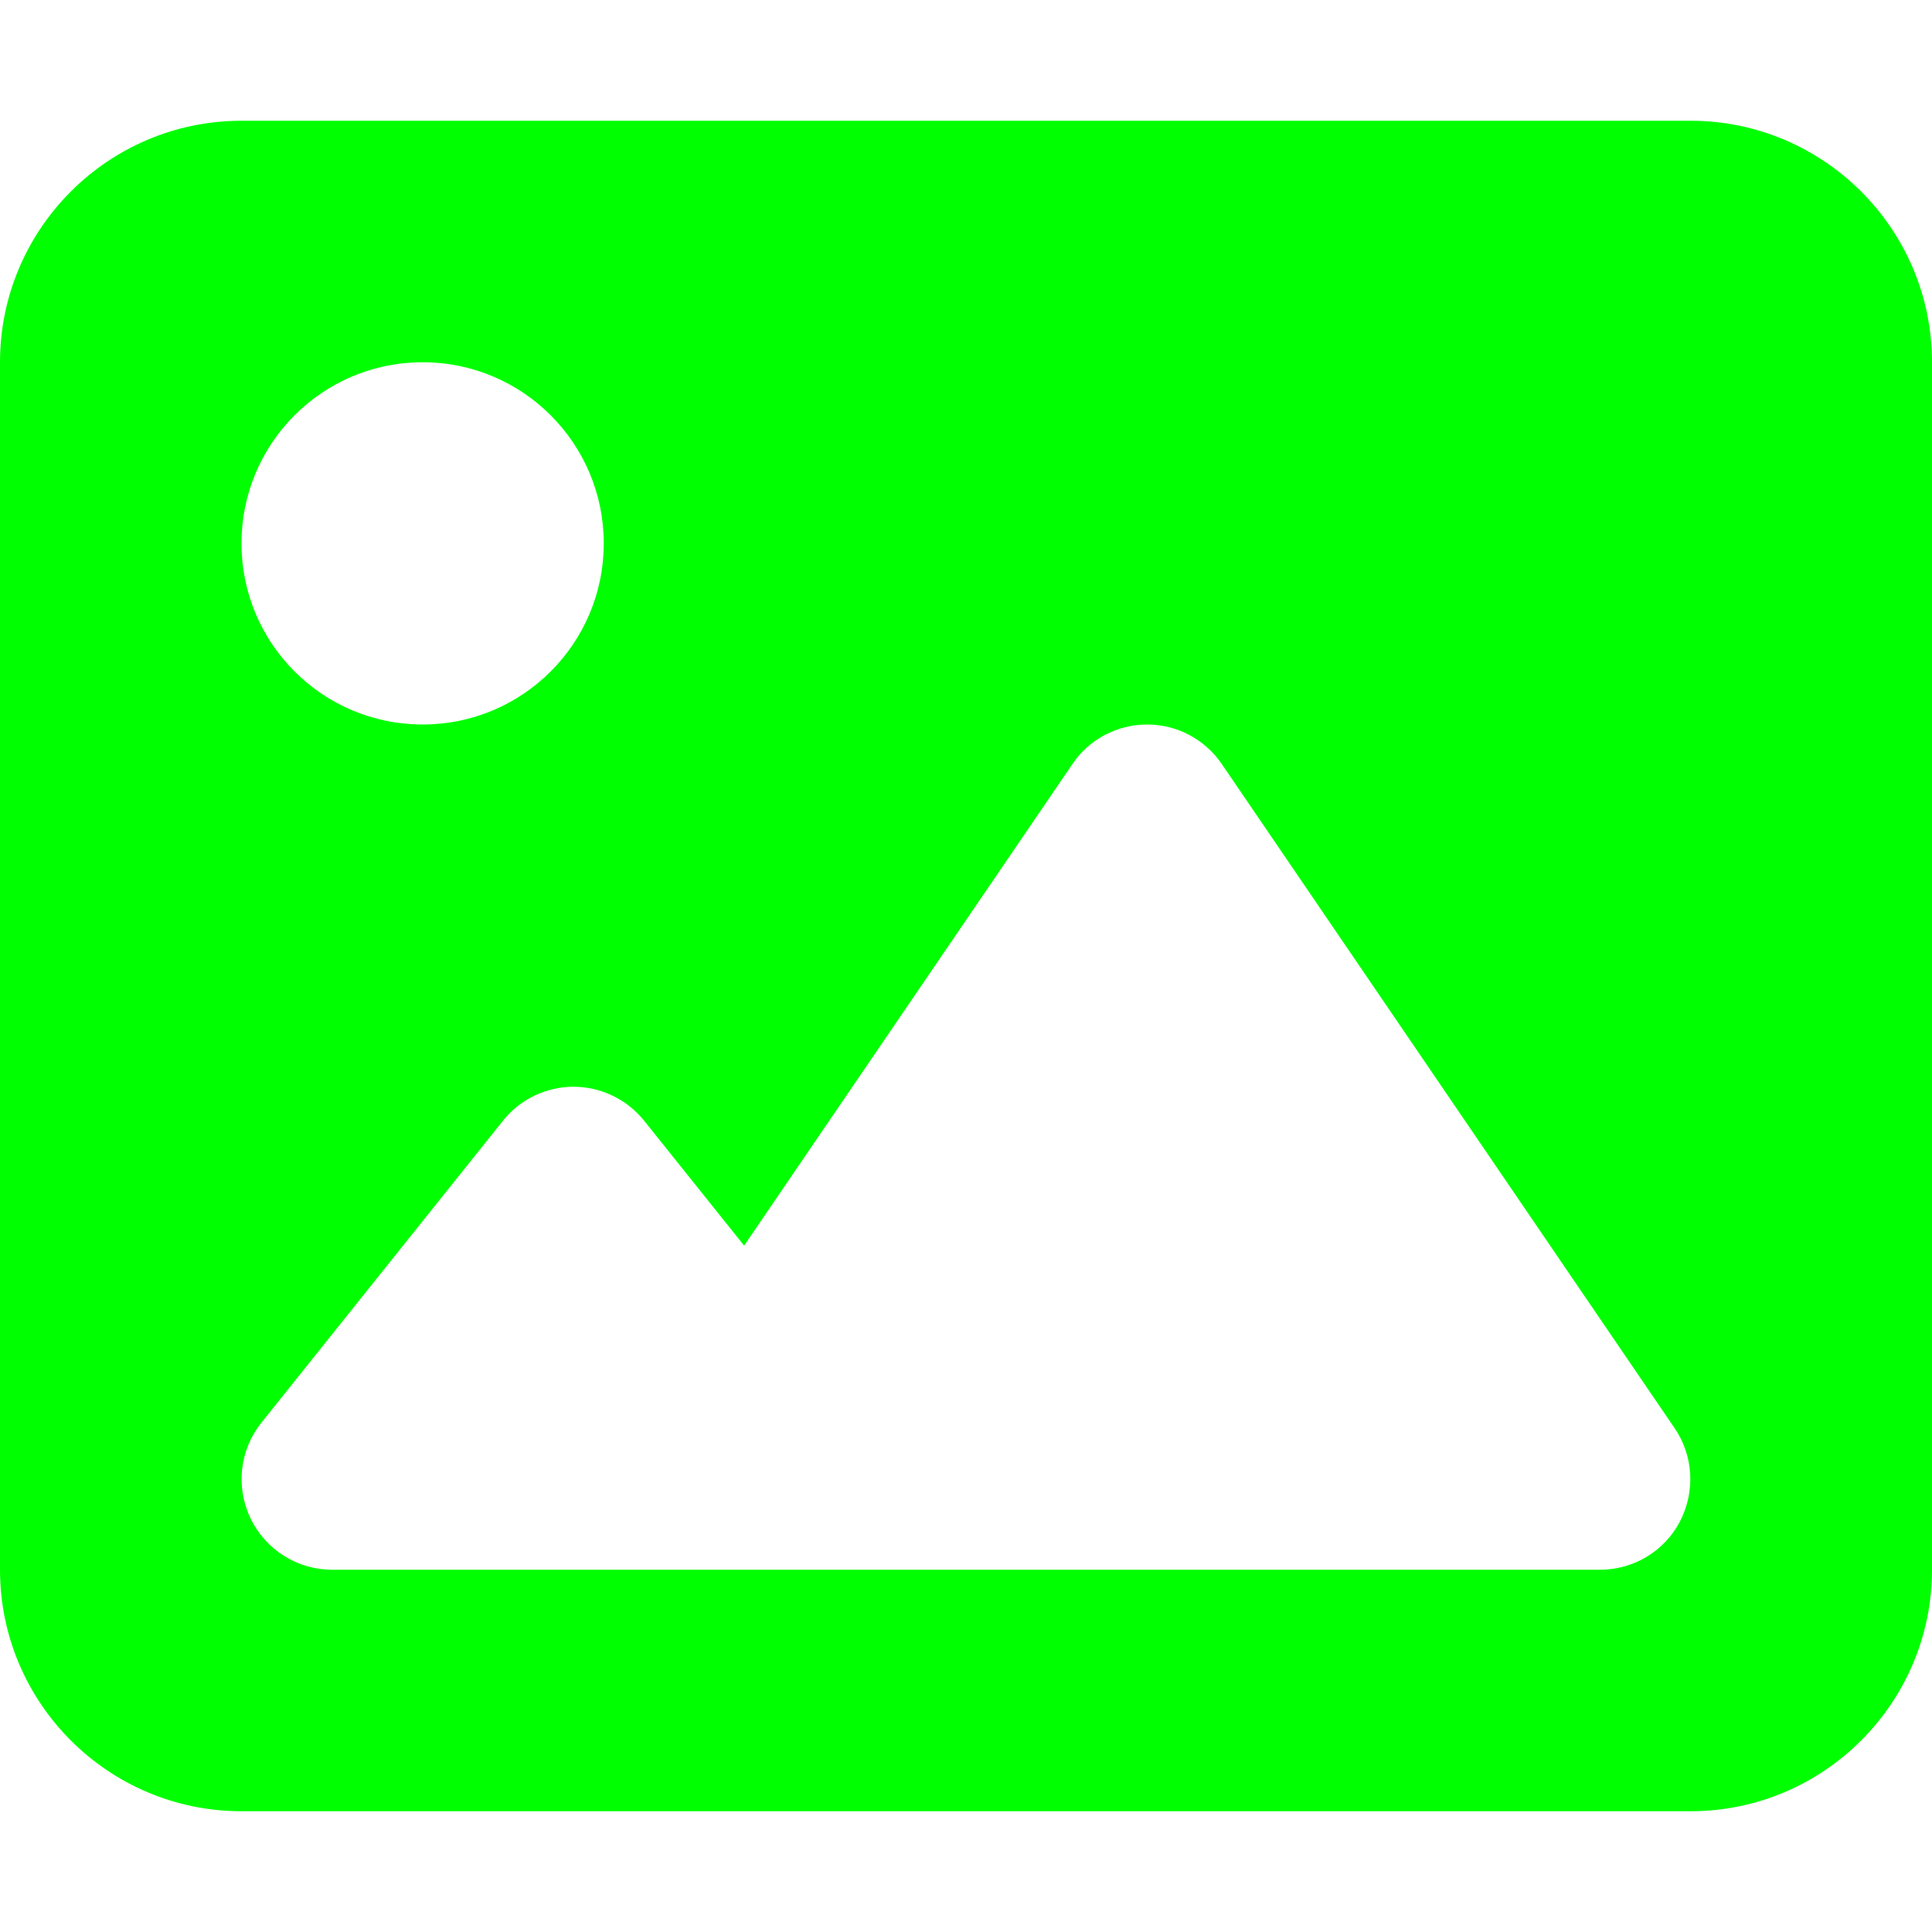
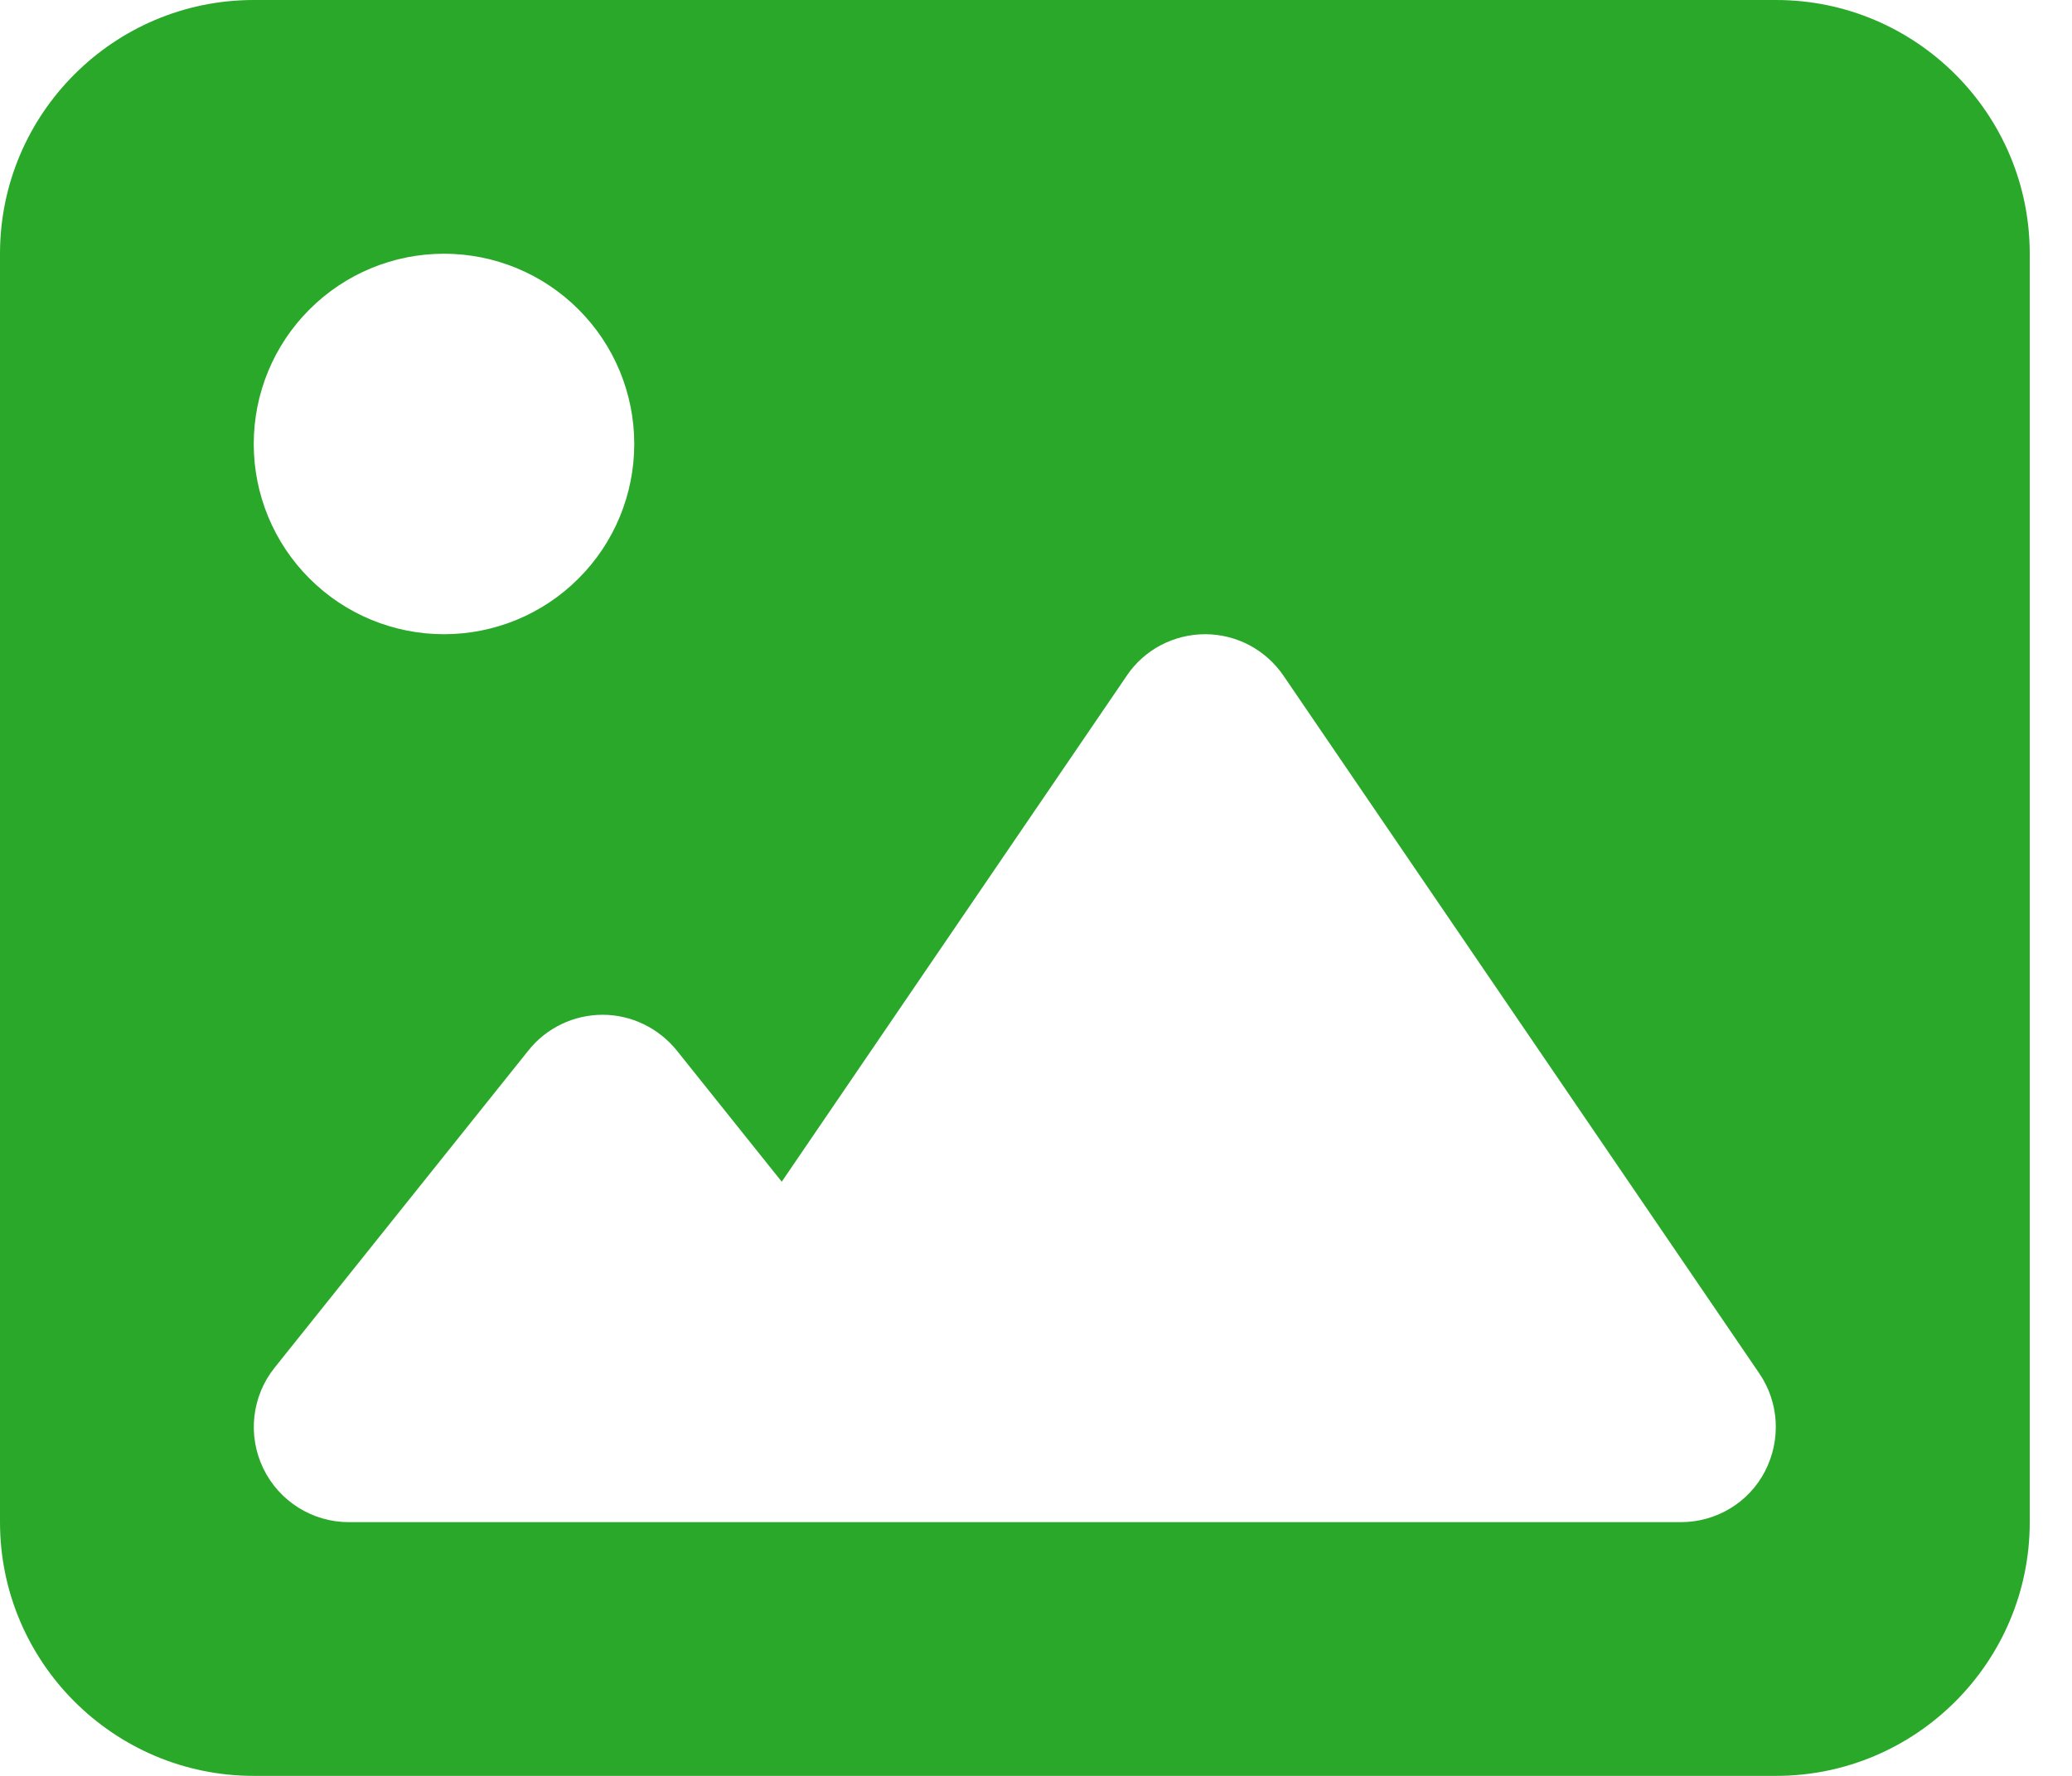
- <svg xmlns="http://www.w3.org/2000/svg" height="16" width="16" viewBox="0 0 512 512">
-   <path opacity="1" fill="#00ff00" d="M0 96C0 60.7 28.7 32 64 32H448c35.3 0 64 28.7 64 64V416c0 35.3-28.7 64-64 64H64c-35.3 0-64-28.7-64-64V96zM323.8 202.5c-4.5-6.6-11.9-10.5-19.8-10.5s-15.4 3.9-19.8 10.5l-87 127.6L170.7 297c-4.6-5.7-11.5-9-18.7-9s-14.2 3.3-18.7 9l-64 80c-5.8 7.2-6.9 17.1-2.9 25.4s12.4 13.6 21.6 13.6h96 32H424c8.9 0 17.1-4.9 21.2-12.8s3.6-17.4-1.4-24.7l-120-176zM112 192a48 48 0 1 0 0-96 48 48 0 1 0 0 96z" />
+ <svg xmlns="http://www.w3.org/2000/svg" width="28" height="24" viewBox="0 0 28 24" fill="none">
+   <path d="M0 3.429C0 1.538 1.538 0 3.429 0H24C25.891 0 27.429 1.538 27.429 3.429V20.571C27.429 22.462 25.891 24 24 24H3.429C1.538 24 0 22.462 0 20.571V3.429ZM17.346 9.134C17.105 8.78 16.709 8.571 16.286 8.571C15.863 8.571 15.461 8.78 15.225 9.134L10.564 15.97L9.145 14.196C8.898 13.891 8.529 13.714 8.143 13.714C7.757 13.714 7.382 13.891 7.141 14.196L3.712 18.482C3.402 18.868 3.343 19.398 3.557 19.843C3.771 20.288 4.221 20.571 4.714 20.571H9.857H11.571H22.714C23.191 20.571 23.63 20.309 23.85 19.886C24.07 19.462 24.043 18.954 23.775 18.562L17.346 9.134ZM6 8.571C6.682 8.571 7.336 8.301 7.818 7.818C8.301 7.336 8.571 6.682 8.571 6C8.571 5.318 8.301 4.664 7.818 4.182C7.336 3.699 6.682 3.429 6 3.429C5.318 3.429 4.664 3.699 4.182 4.182C3.699 4.664 3.429 5.318 3.429 6C3.429 6.682 3.699 7.336 4.182 7.818C4.664 8.301 5.318 8.571 6 8.571Z" fill="#2AA82A" />
</svg>
